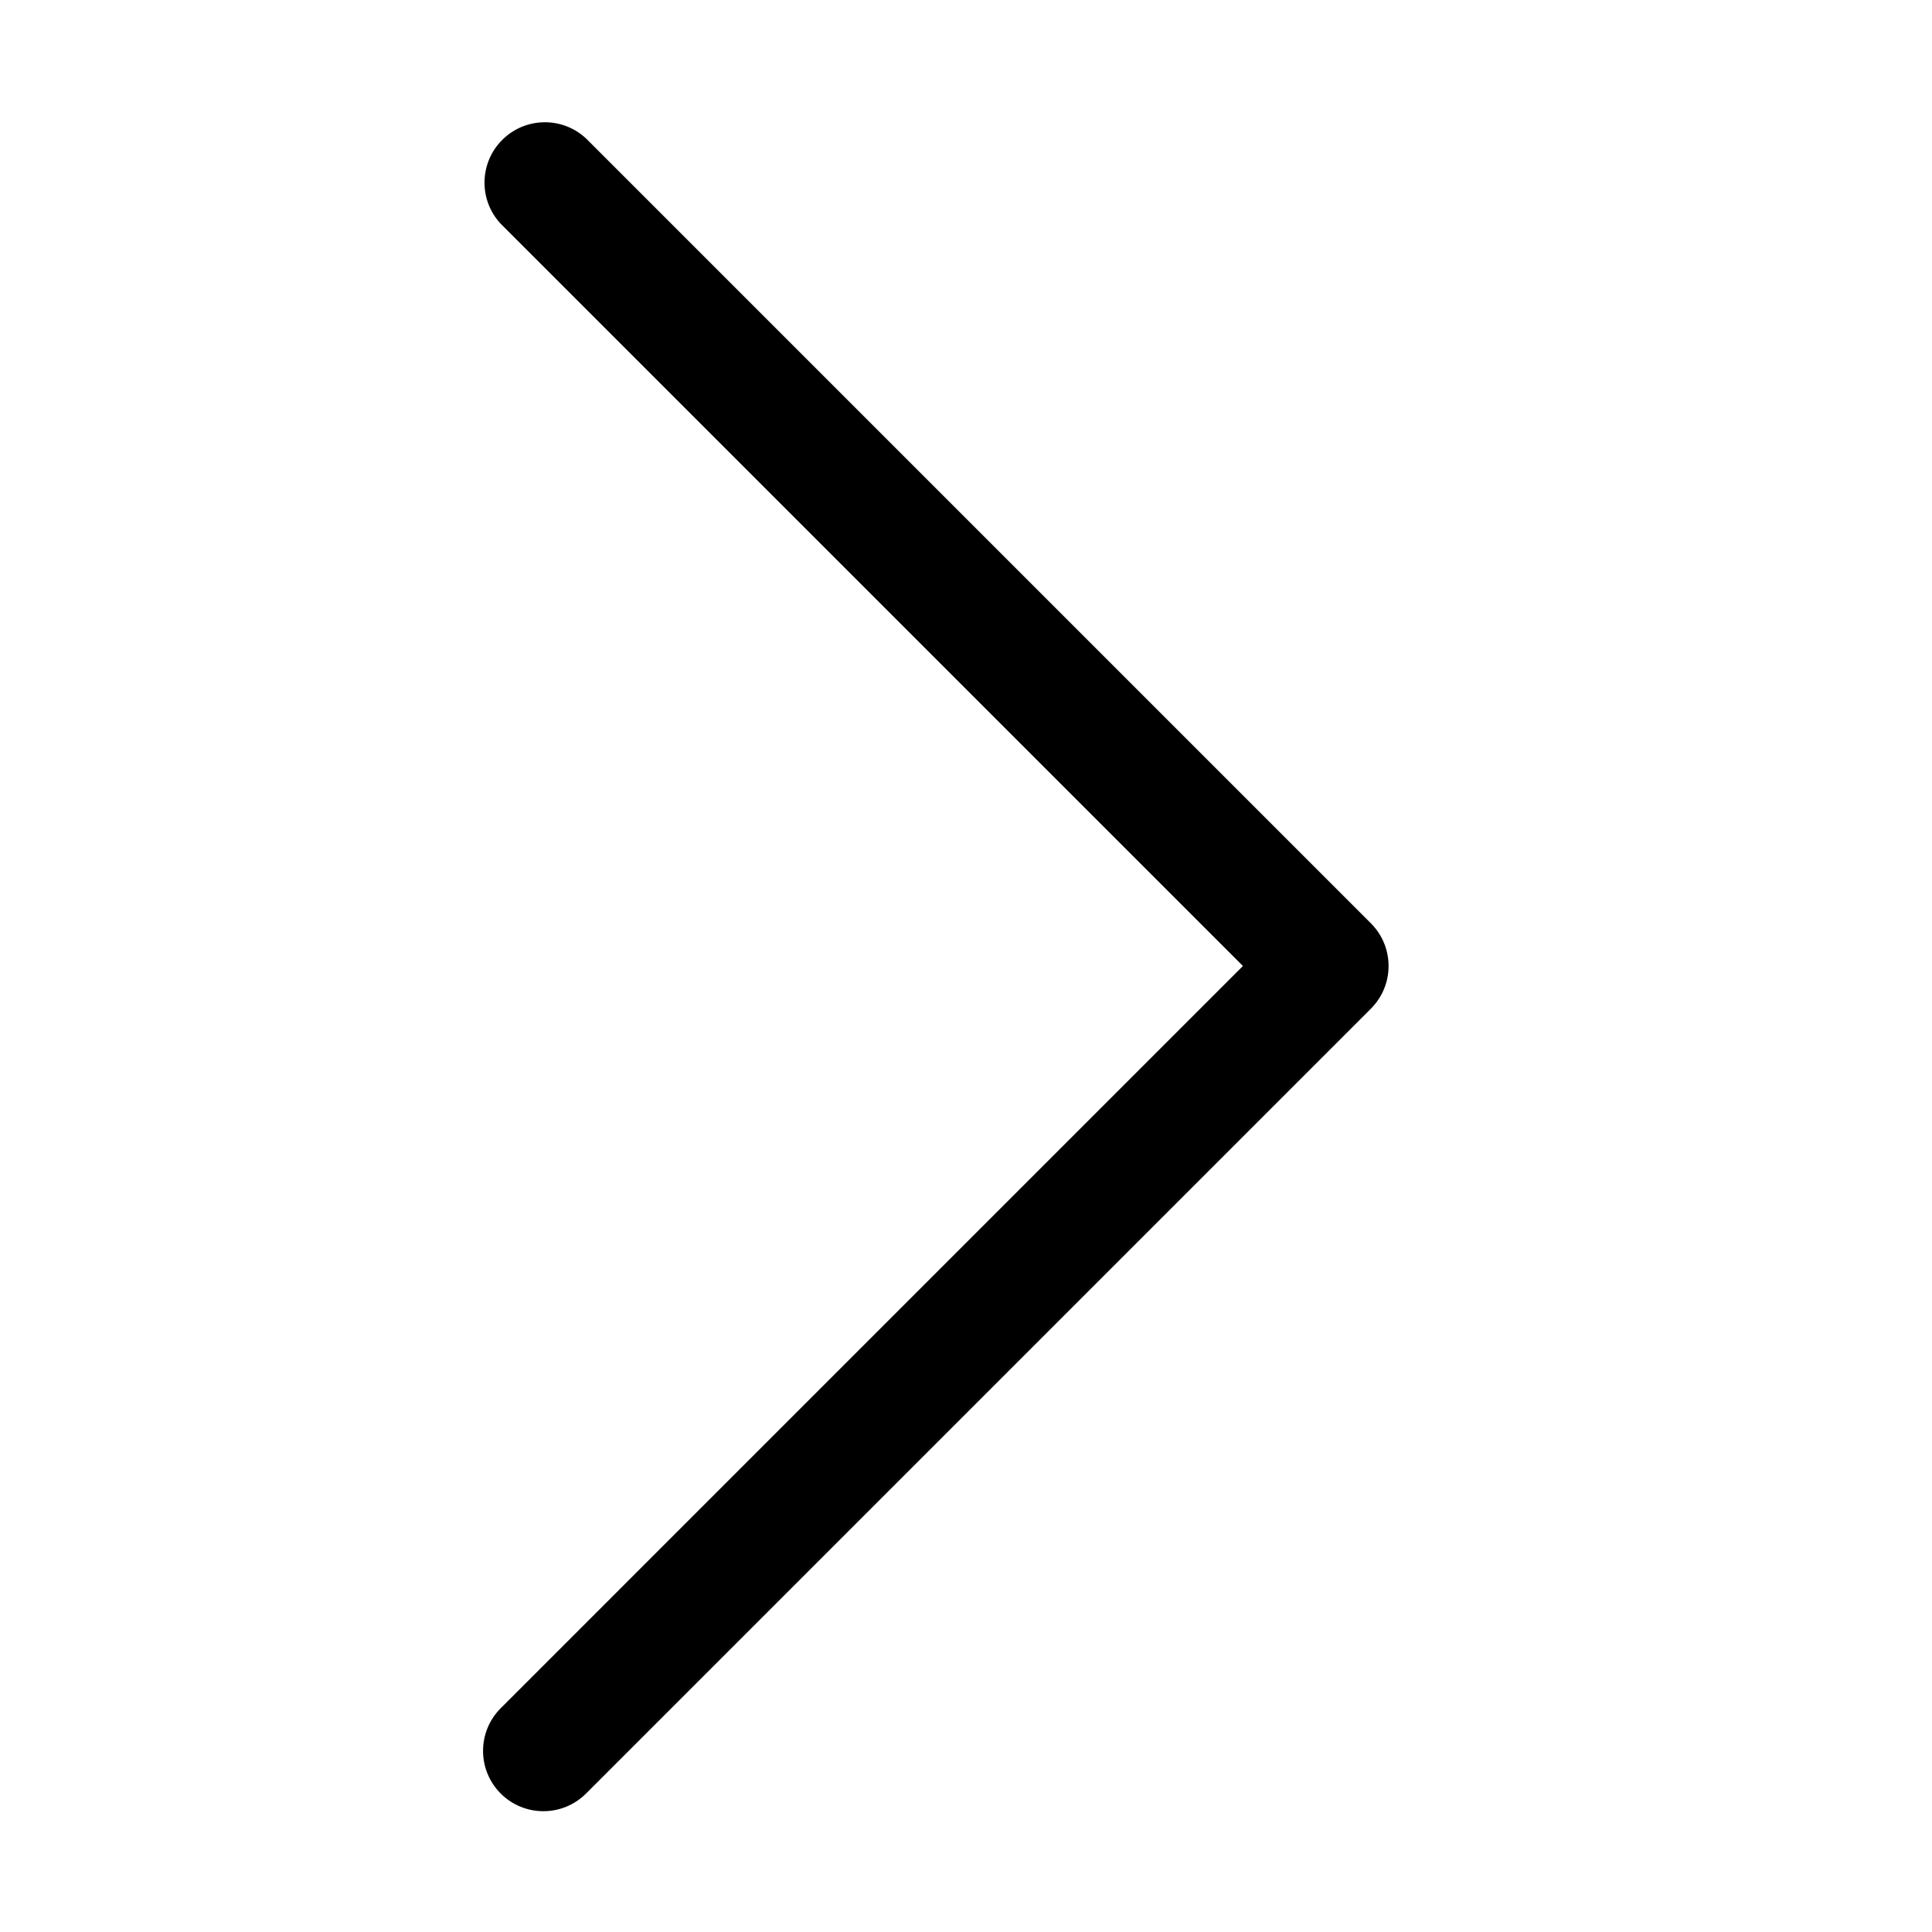
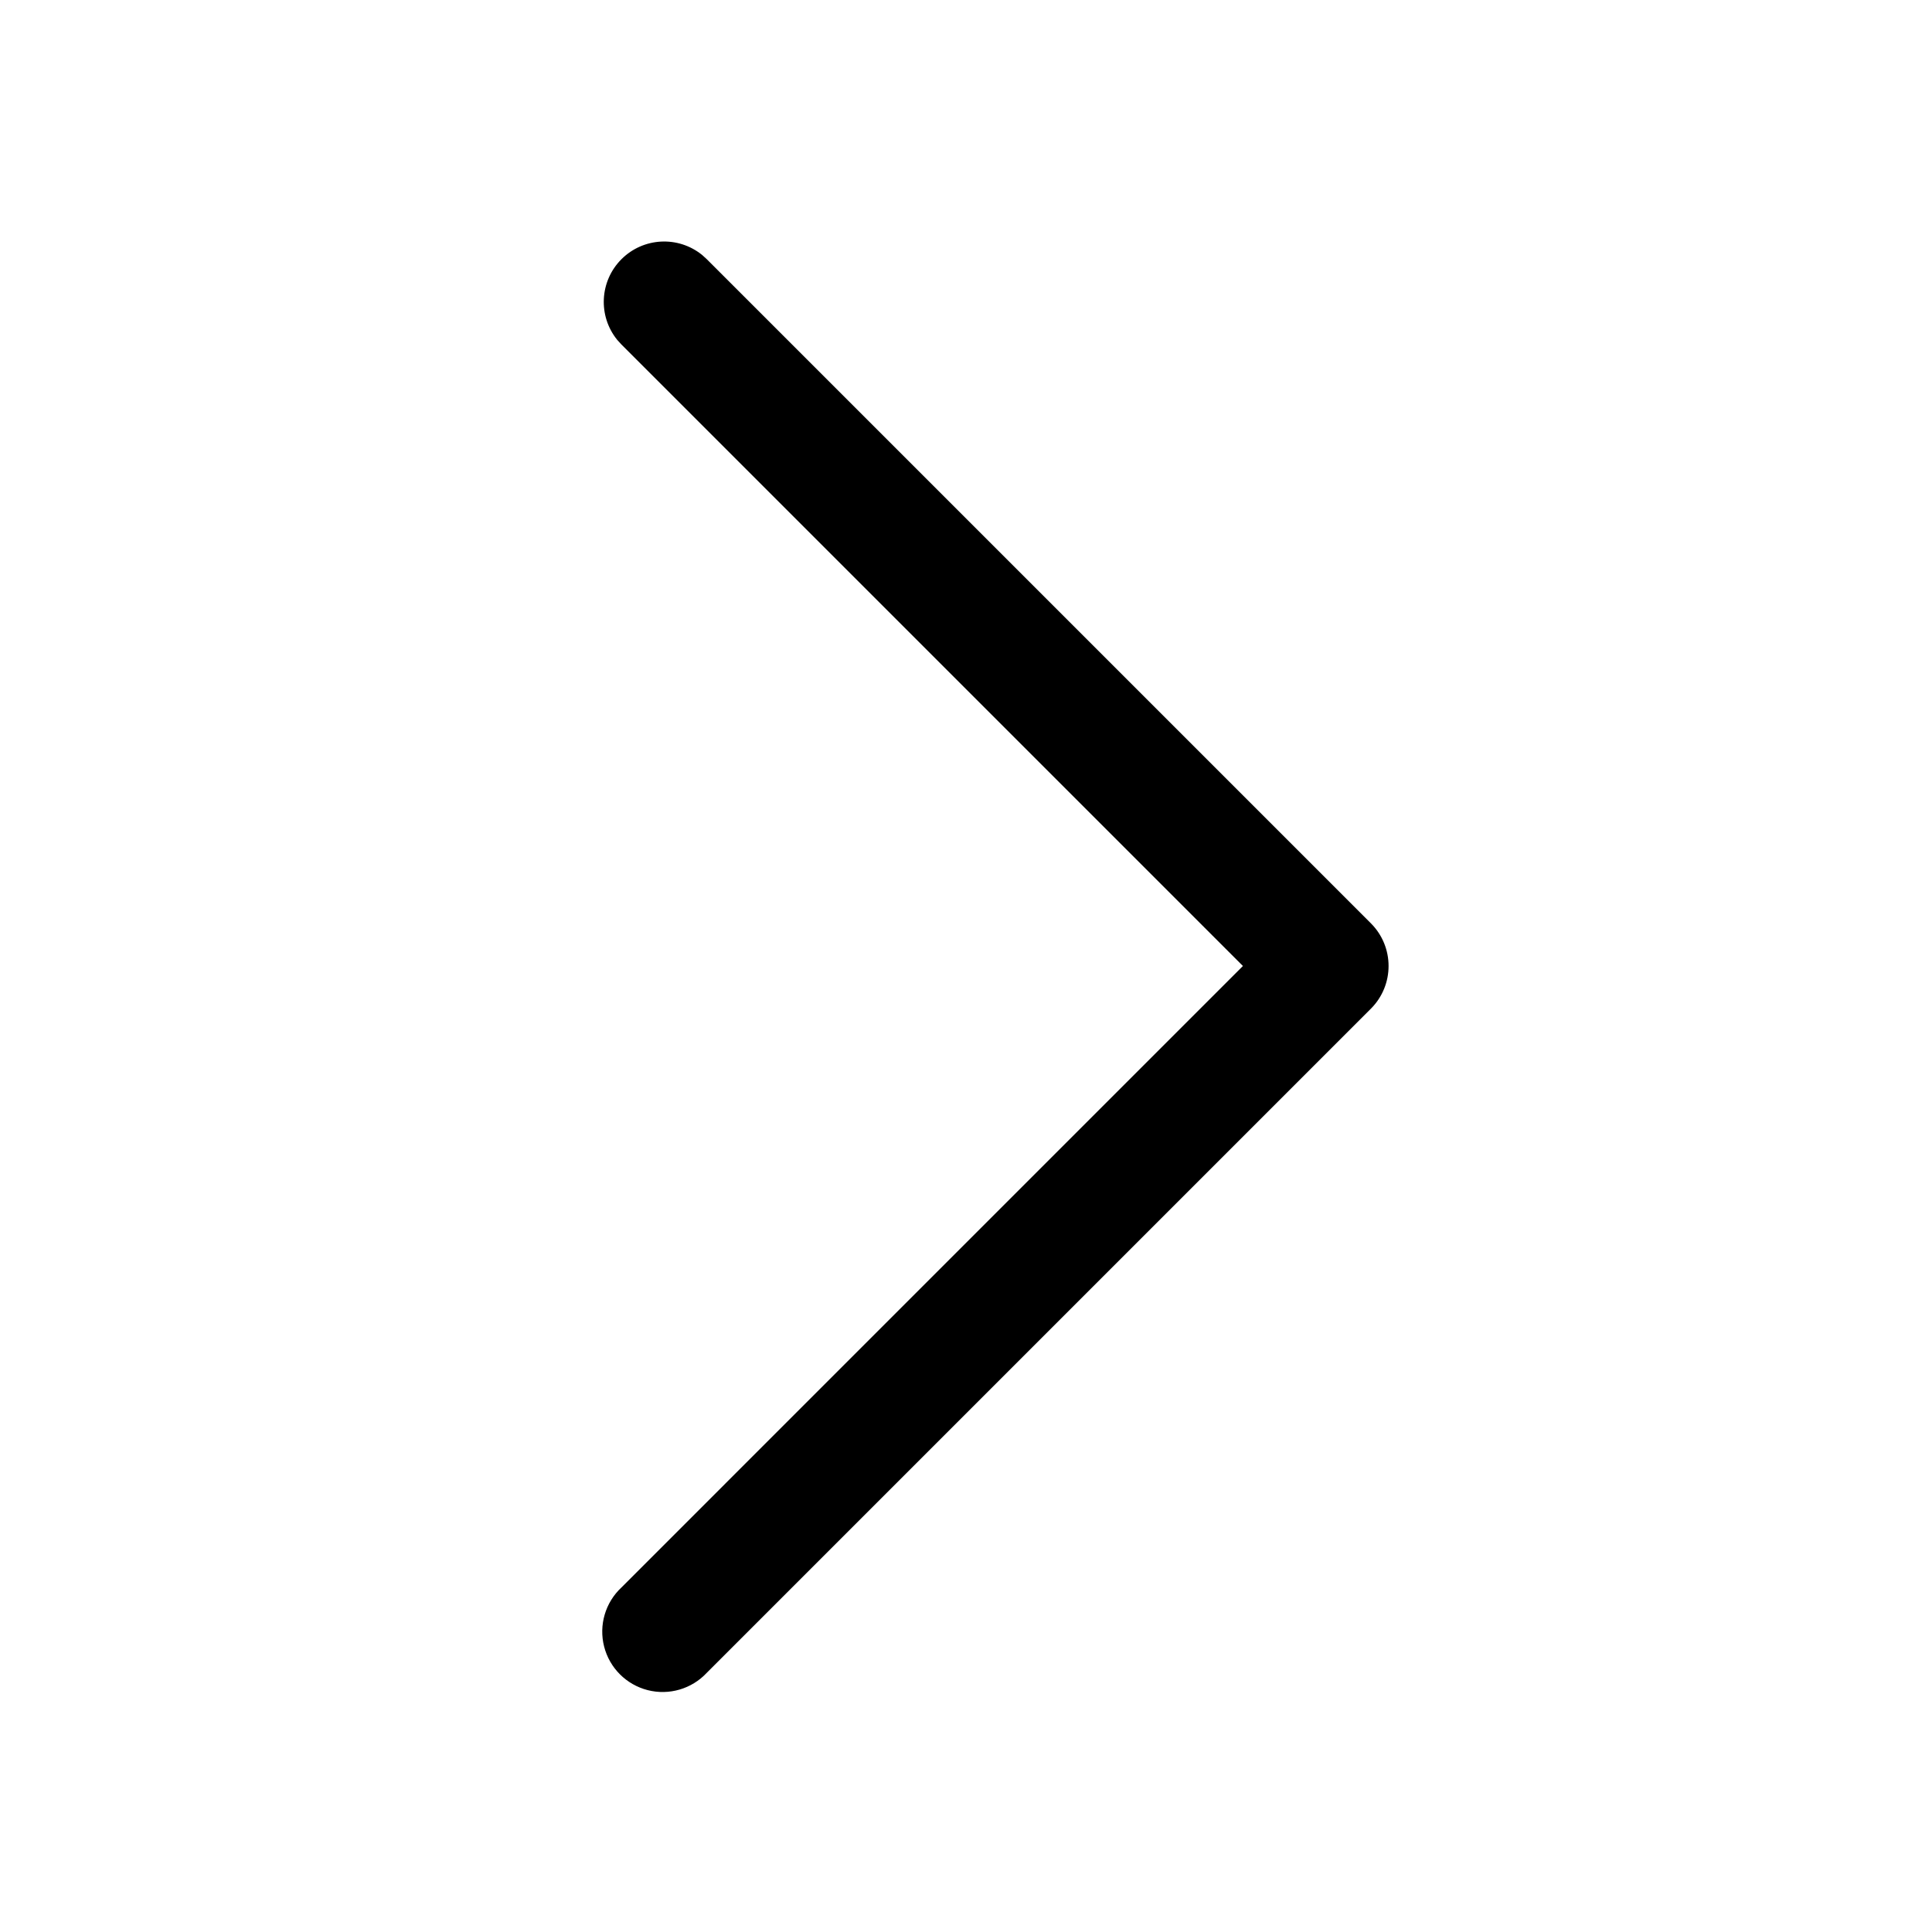
<svg xmlns="http://www.w3.org/2000/svg" width="24" height="24" fill="currentColor" viewBox="0 0 24 24">
-   <path fill-rule="evenodd" d="M6.22 22.28a.75.75 0 0 1 0-1.06L15.44 12 6.22 2.78a.75.75 0 0 1 1.06-1.06l9.75 9.75a.75.75 0 0 1 0 1.06l-9.75 9.75a.75.75 0 0 1-1.06 0Z" clip-rule="evenodd" />
+   <path d="M8.78 20.78a.75.75 0 1 1-1.06-1.06L15.44 12 7.72 4.28l-.052-.057a.75.75 0 0 1 1.055-1.055l.057.052 8.25 8.25a.75.75 0 0 1 0 1.06l-8.25 8.25Z" />
</svg>
